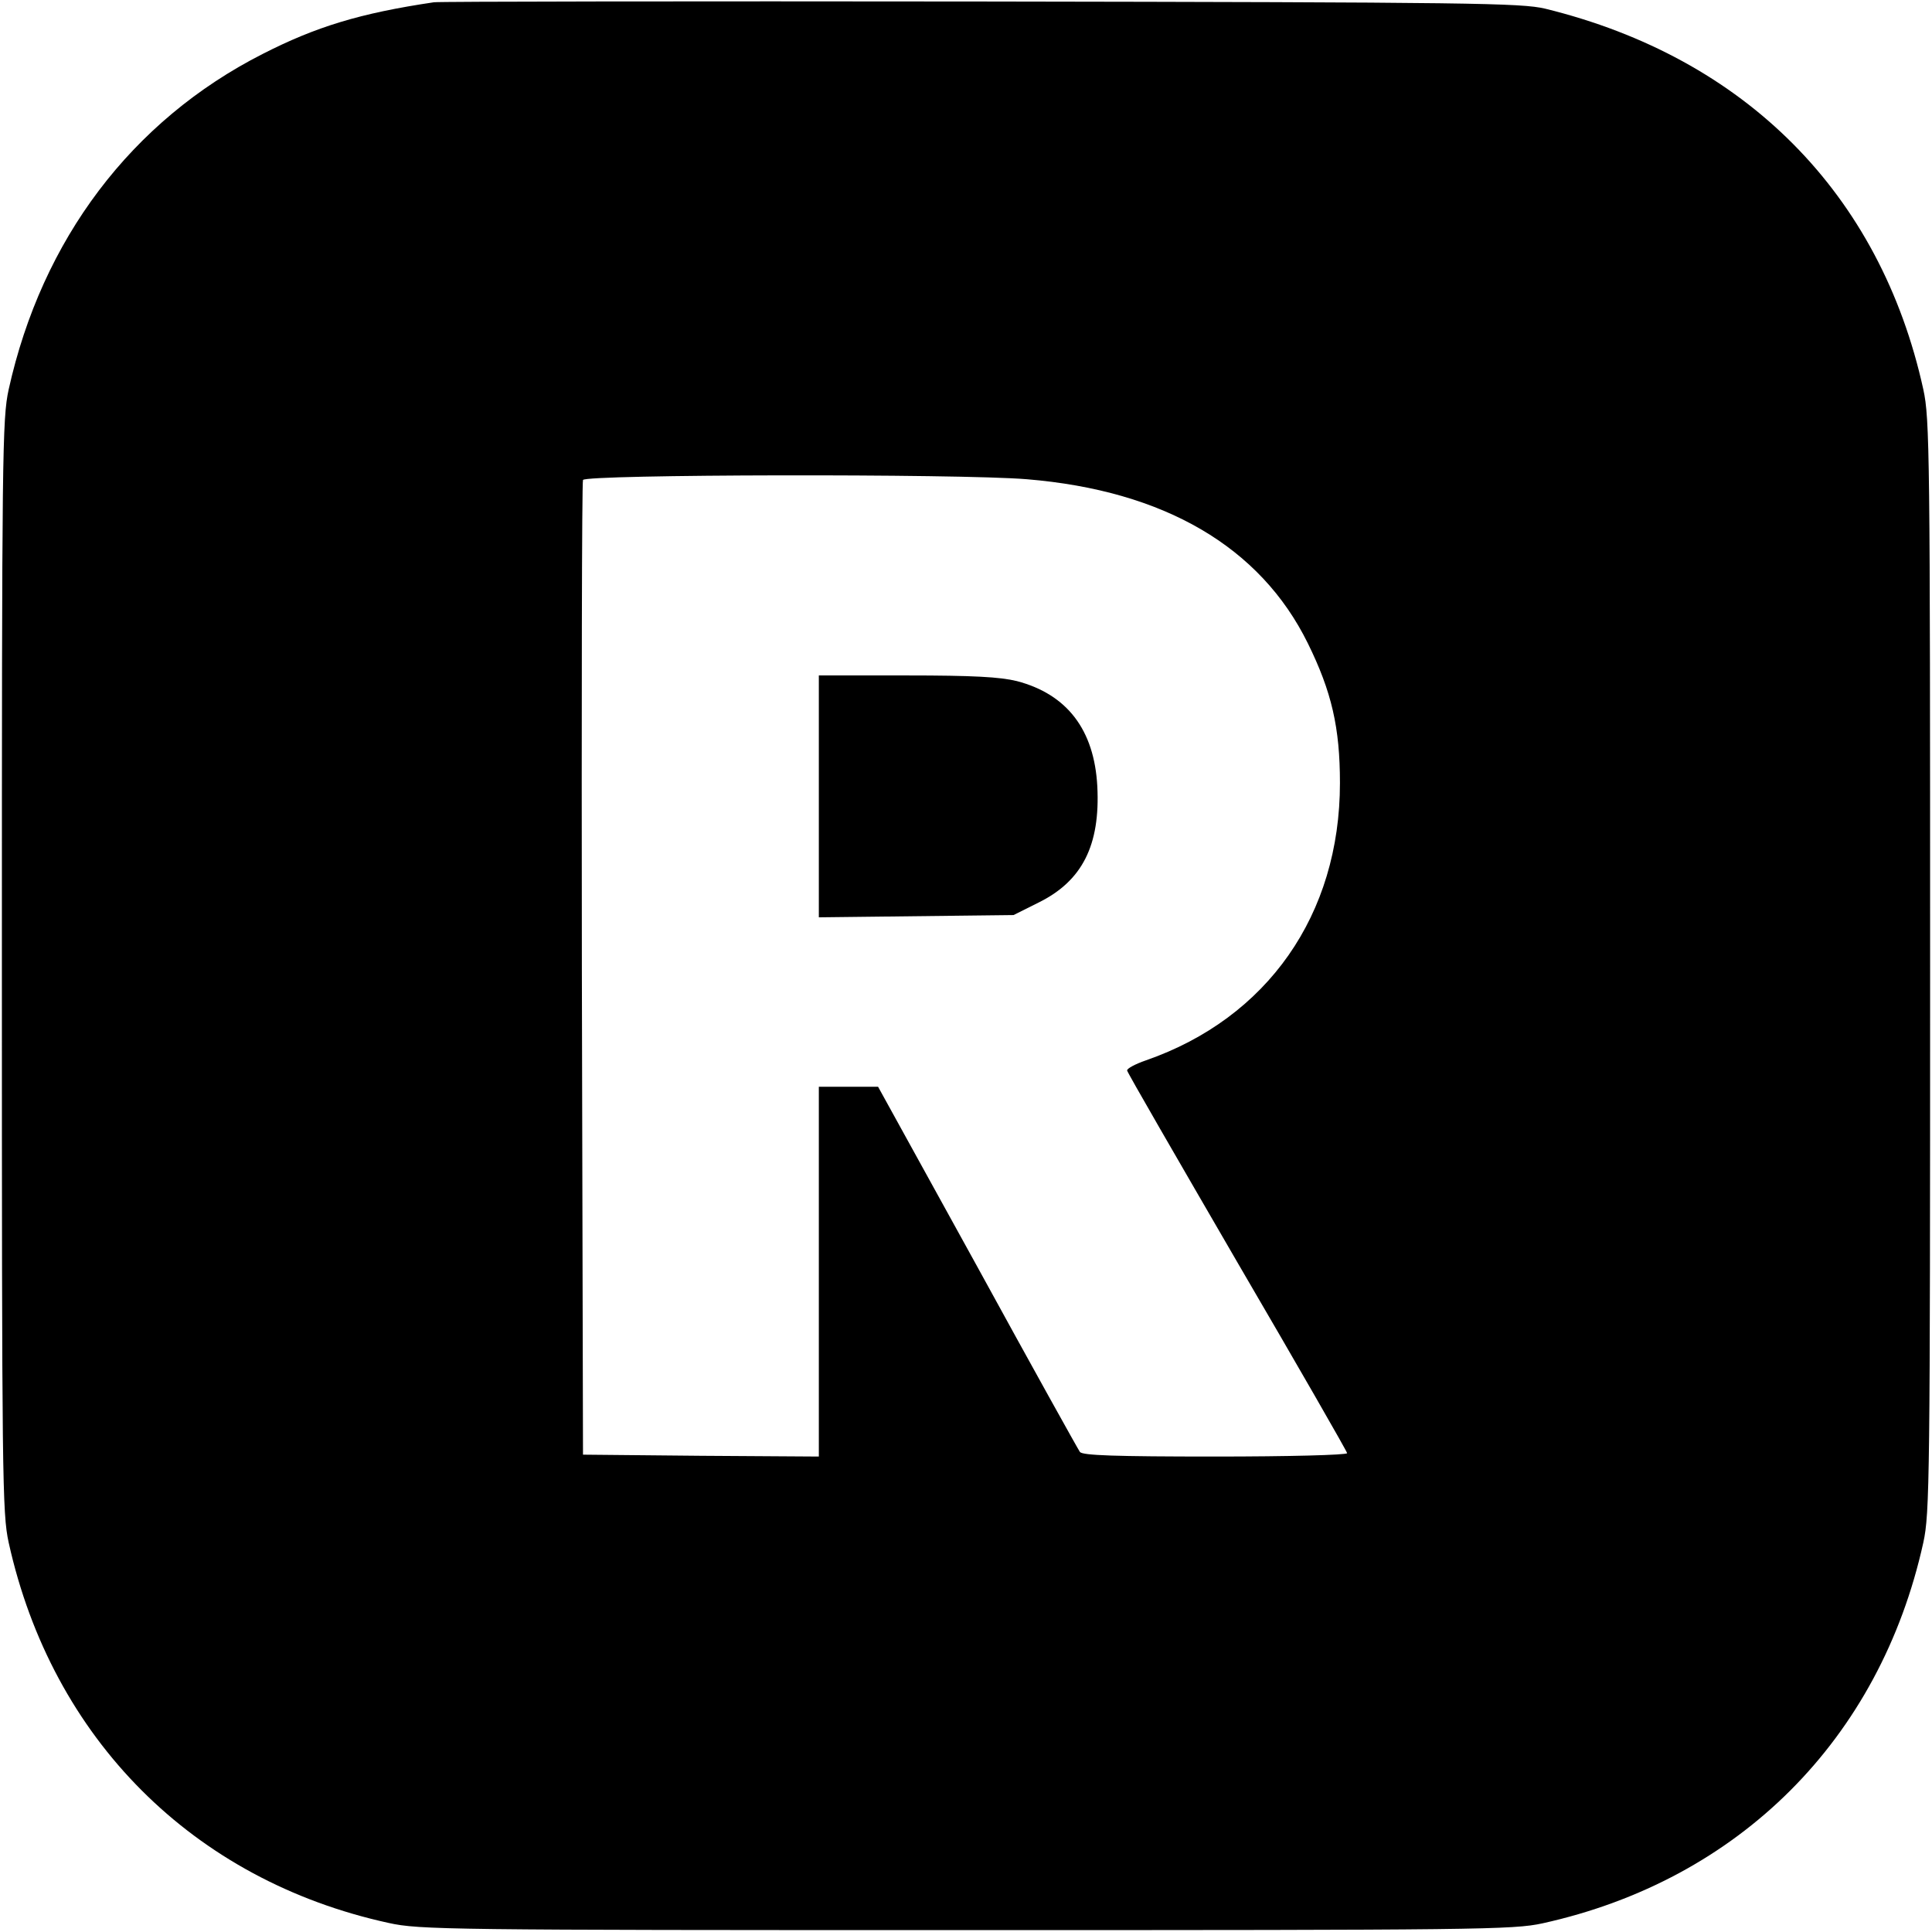
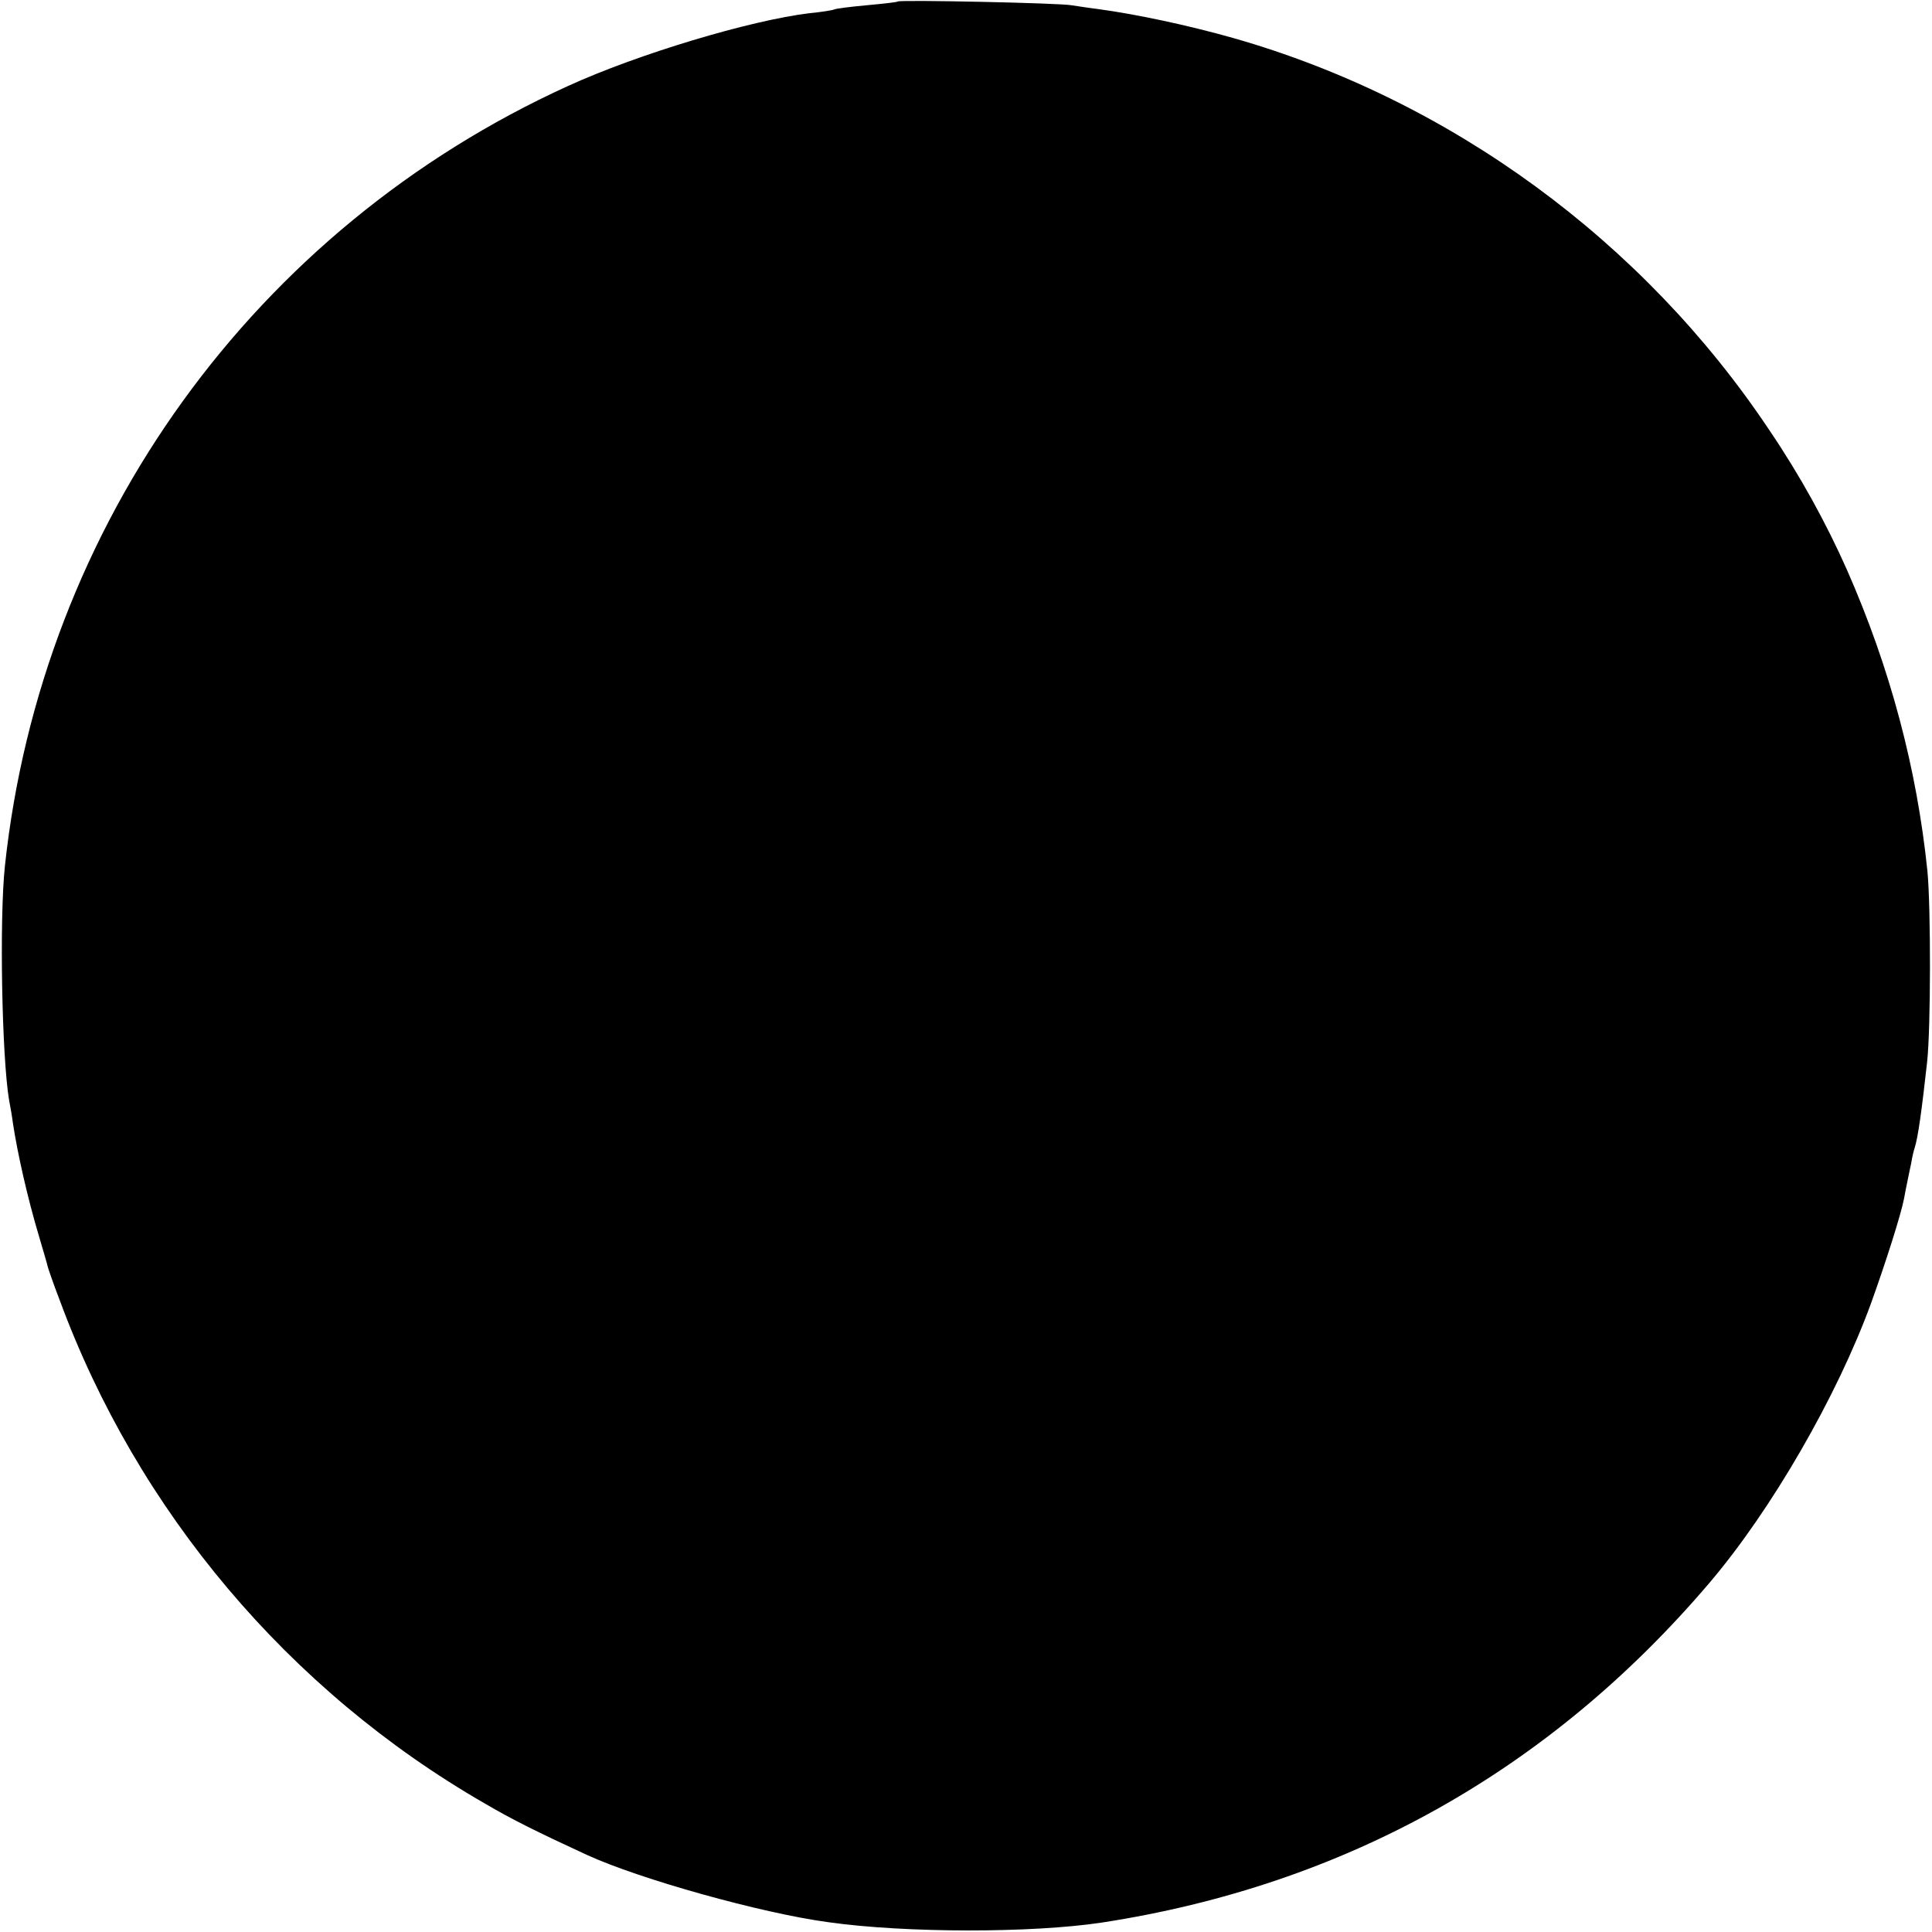
<svg xmlns="http://www.w3.org/2000/svg" version="1.0" width="512pt" height="512pt" viewBox="0 0 512 512" preserveAspectRatio="xMidYMid meet">
  <g transform="translate(0,512) scale(0.1,-0.1)" fill="#000000" stroke="none">
-     <path d="M1150 5114 c-196 -29 -313 -65 -454 -137 -348 -177 -585 -492 -673 -889 -17 -78 -18 -168 -18 -1528 0 -1360 1 -1450 18 -1528 115 -520 489 -895 1007 -1008 81 -18 156 -19 1530 -19 1360 0 1450 1 1528 18 521 115 894 488 1009 1009 17 78 18 168 18 1528 0 1360 -1 1450 -18 1528 -114 519 -472 879 -1002 1009 -64 15 -188 17 -1495 19 -784 1 -1436 0 -1450 -2z m1571 -1264 c364 -30 619 -179 745 -435 63 -128 85 -223 85 -370 0 -349 -192 -623 -514 -735 -29 -10 -51 -22 -50 -27 1 -6 133 -234 292 -508 160 -274 291 -502 291 -506 0 -5 -157 -9 -349 -9 -267 0 -351 3 -359 12 -5 7 -128 228 -272 491 l-263 477 -79 0 -78 0 0 -490 0 -490 -312 2 -313 3 -3 1285 c-1 707 0 1291 3 1298 6 15 994 17 1176 2z" />
-     <path d="M2170 3009 l0 -320 258 3 258 3 66 33 c116 57 164 152 156 308 -8 150 -80 244 -213 279 -45 11 -115 15 -292 15 l-233 0 0 -321z" />
+     <path d="M2379 5116 c-2 -2 -40 -6 -83 -10 -44 -4 -82 -9 -85 -11 -4 -2 -34 -7 -66 -10 -157 -19 -454 -108 -640 -193 -830 -378 -1395 -1161 -1492 -2067 -15 -142 -8 -506 11 -620 3 -16 8 -43 10 -60 12 -80 39 -200 69 -300 11 -38 22 -74 23 -80 1 -5 15 -46 32 -90 206 -559 607 -1035 1126 -1334 75 -44 140 -76 272 -137 140 -64 461 -154 639 -178 205 -29 540 -29 725 -1 644 99 1186 402 1610 900 165 194 338 494 428 740 39 108 80 237 88 279 2 12 6 32 9 46 3 14 7 35 10 48 2 13 6 31 9 40 9 27 19 101 33 227 10 91 10 409 1 505 -28 274 -99 540 -213 799 -55 124 -124 250 -206 371 -334 501 -845 875 -1420 1039 -120 34 -256 63 -359 77 -25 3 -56 8 -70 10 -28 6 -456 15 -461 10z" />
  </g>
</svg>
